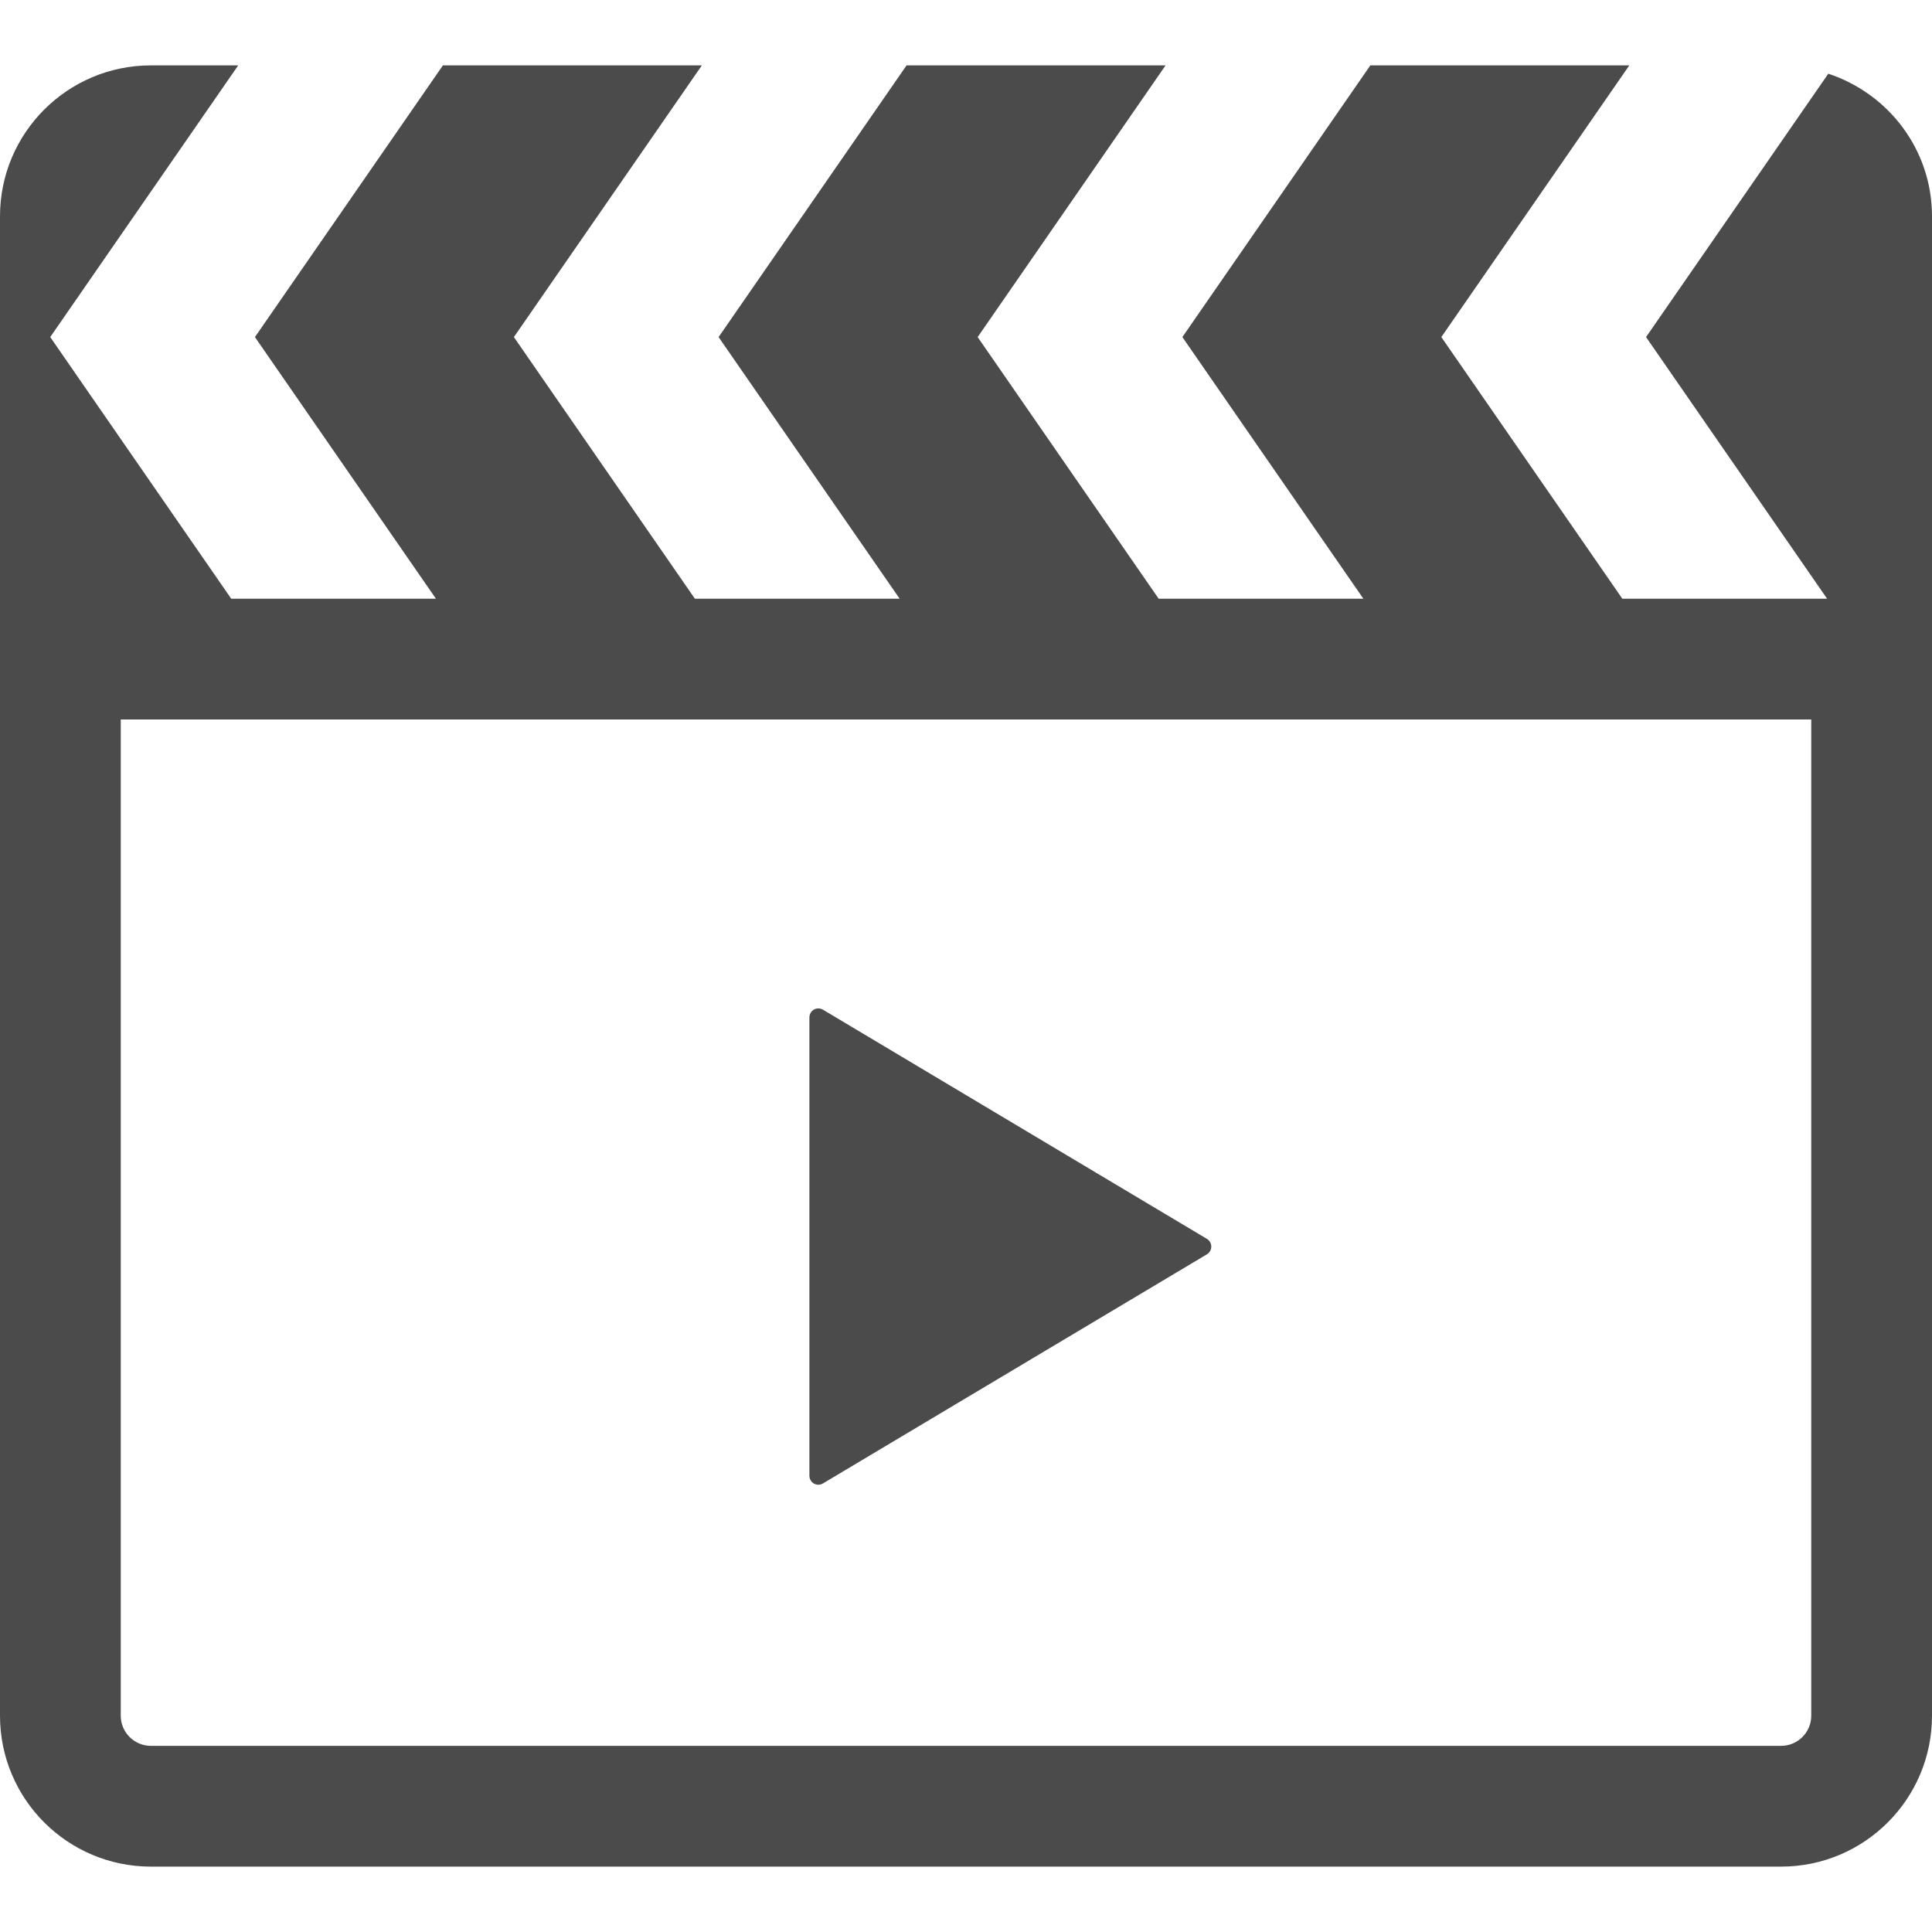
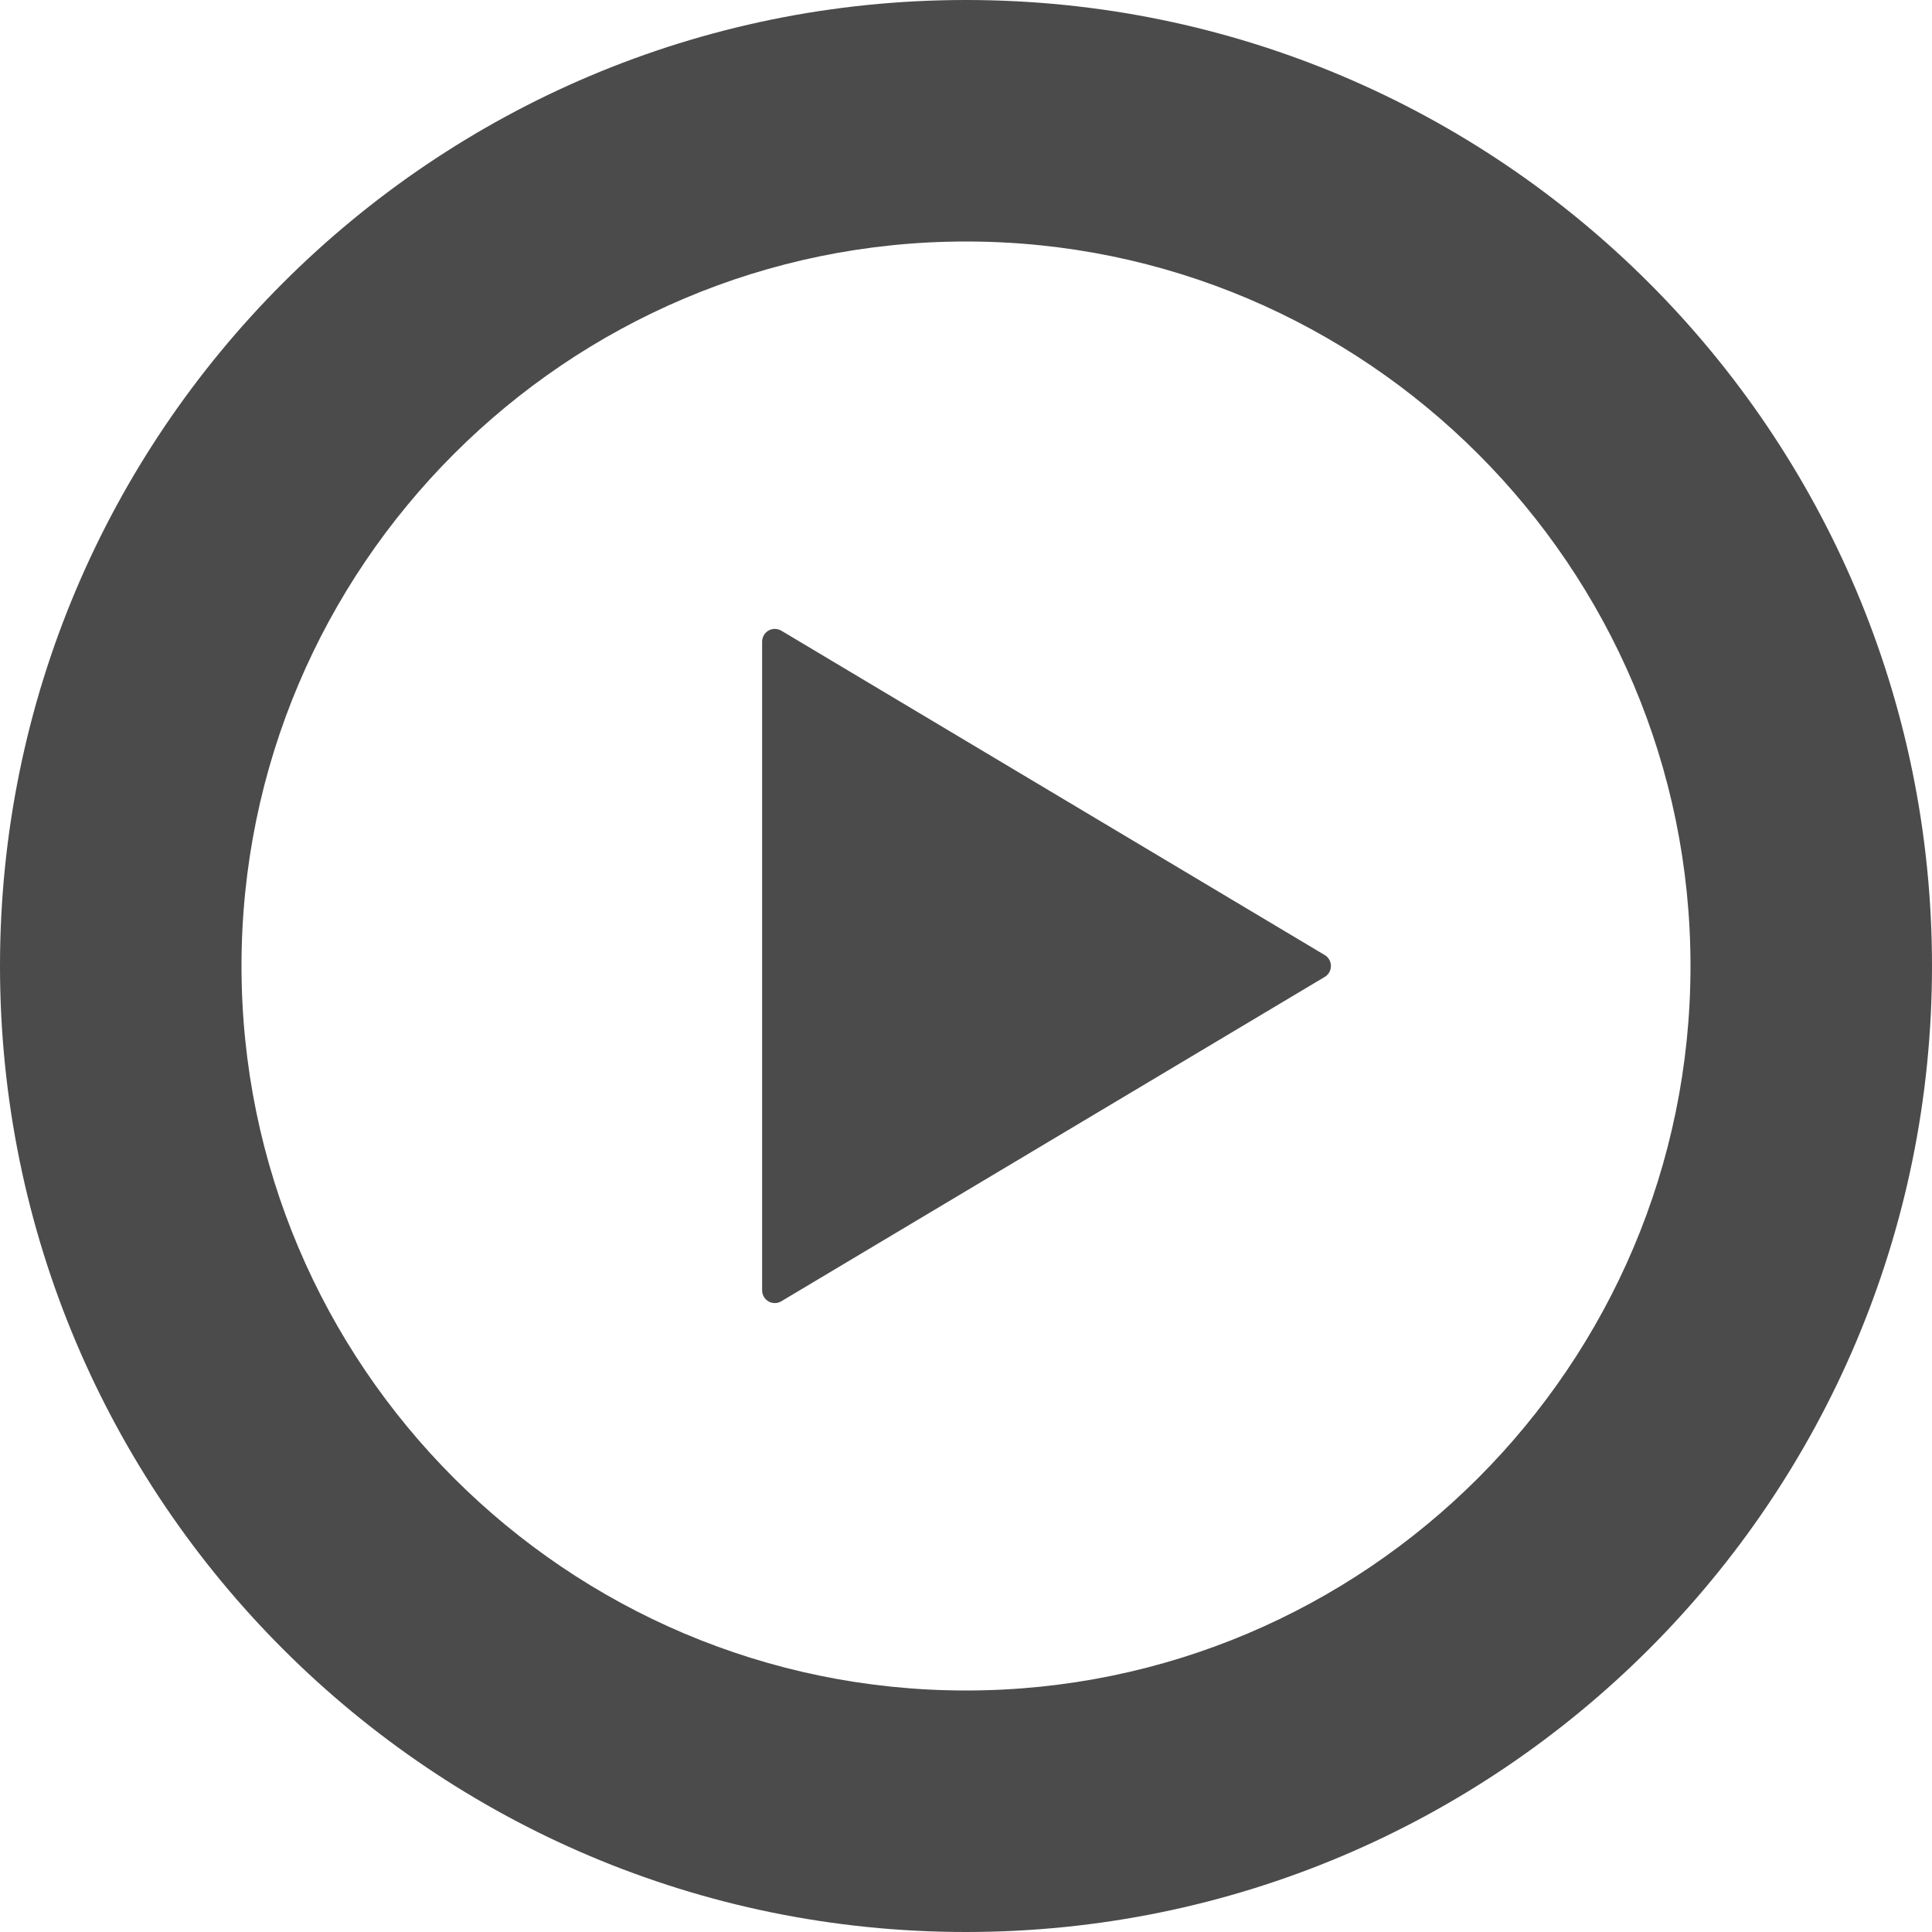
- <svg xmlns="http://www.w3.org/2000/svg" version="1.1" id="_x32_" x="0px" y="0px" width="512px" height="512px" viewBox="0 0 512 512" style="width: 256px; height: 256px; opacity: 1;" xml:space="preserve">
+ <svg xmlns="http://www.w3.org/2000/svg" version="1.1" id="_x32_" x="0px" y="0px" width="512px" height="512px" viewBox="0 0 512 512" style="width: 128px; height: 128px; opacity: 1;" xml:space="preserve">
  <style type="text/css">

	.st0{fill:#4B4B4B;}

</style>
  <g>
-     <path class="st0" d="M484.516,19.531l-48.297,69.797l47.984,69.344h-54.266l-47.969-69.344l49.813-72h-68.625l-49.813,72   l47.969,69.344h-54.25l-47.969-69.344l49.797-72H240.25l-49.813,72l47.984,69.344h-54.266l-47.969-69.344l49.813-72h-68.625   l-49.813,72l47.969,69.344h-54.25L13.313,89.328l49.813-72H40c-22.094,0-40,17.906-40,40v397.344c0,22.094,17.906,40,40,40h432   c22.094,0,40-17.906,40-40V57.328C512,39.625,500.438,24.797,484.516,19.531z M480,454.672c0,4.422-3.594,8-8,8H40   c-4.406,0-8-3.578-8-8v-264h448V454.672z" style="fill: rgb(75, 75, 75);" />
-     <path class="st0" d="M215.688,393.156c0.75,0.438,1.672,0.406,2.406-0.031l101.75-60.719c0.719-0.438,1.156-1.219,1.156-2.063   c0-0.813-0.438-1.609-1.156-2.031l-101.75-60.734c-0.734-0.422-1.656-0.453-2.406-0.031c-0.719,0.422-1.188,1.234-1.188,2.078   v60.719v60.734C214.5,391.953,214.969,392.75,215.688,393.156z" style="fill: rgb(75, 75, 75);" />
+     <path class="st0" d="M207.063,167.141c-1.031-0.609-2.344-0.641-3.406-0.031c-1.031,0.594-1.688,1.719-1.688,2.938v85.938v85.953   c0,1.234,0.656,2.344,1.688,2.938c1.063,0.625,2.375,0.594,3.406-0.031l144-85.953c1.031-0.594,1.641-1.703,1.641-2.906   c0-1.172-0.609-2.297-1.641-2.891L207.063,167.141z" style="fill: rgb(75, 75, 75);" />
+     <path class="st0" d="M256,0C114.625,0,0,114.625,0,256s114.625,256,256,256s256-114.625,256-256S397.375,0,256,0z M256,448   c-105.875,0-192-86.125-192-192S150.125,64,256,64s192,86.125,192,192S361.875,448,256,448z" style="fill: rgb(75, 75, 75);" />
  </g>
</svg>
